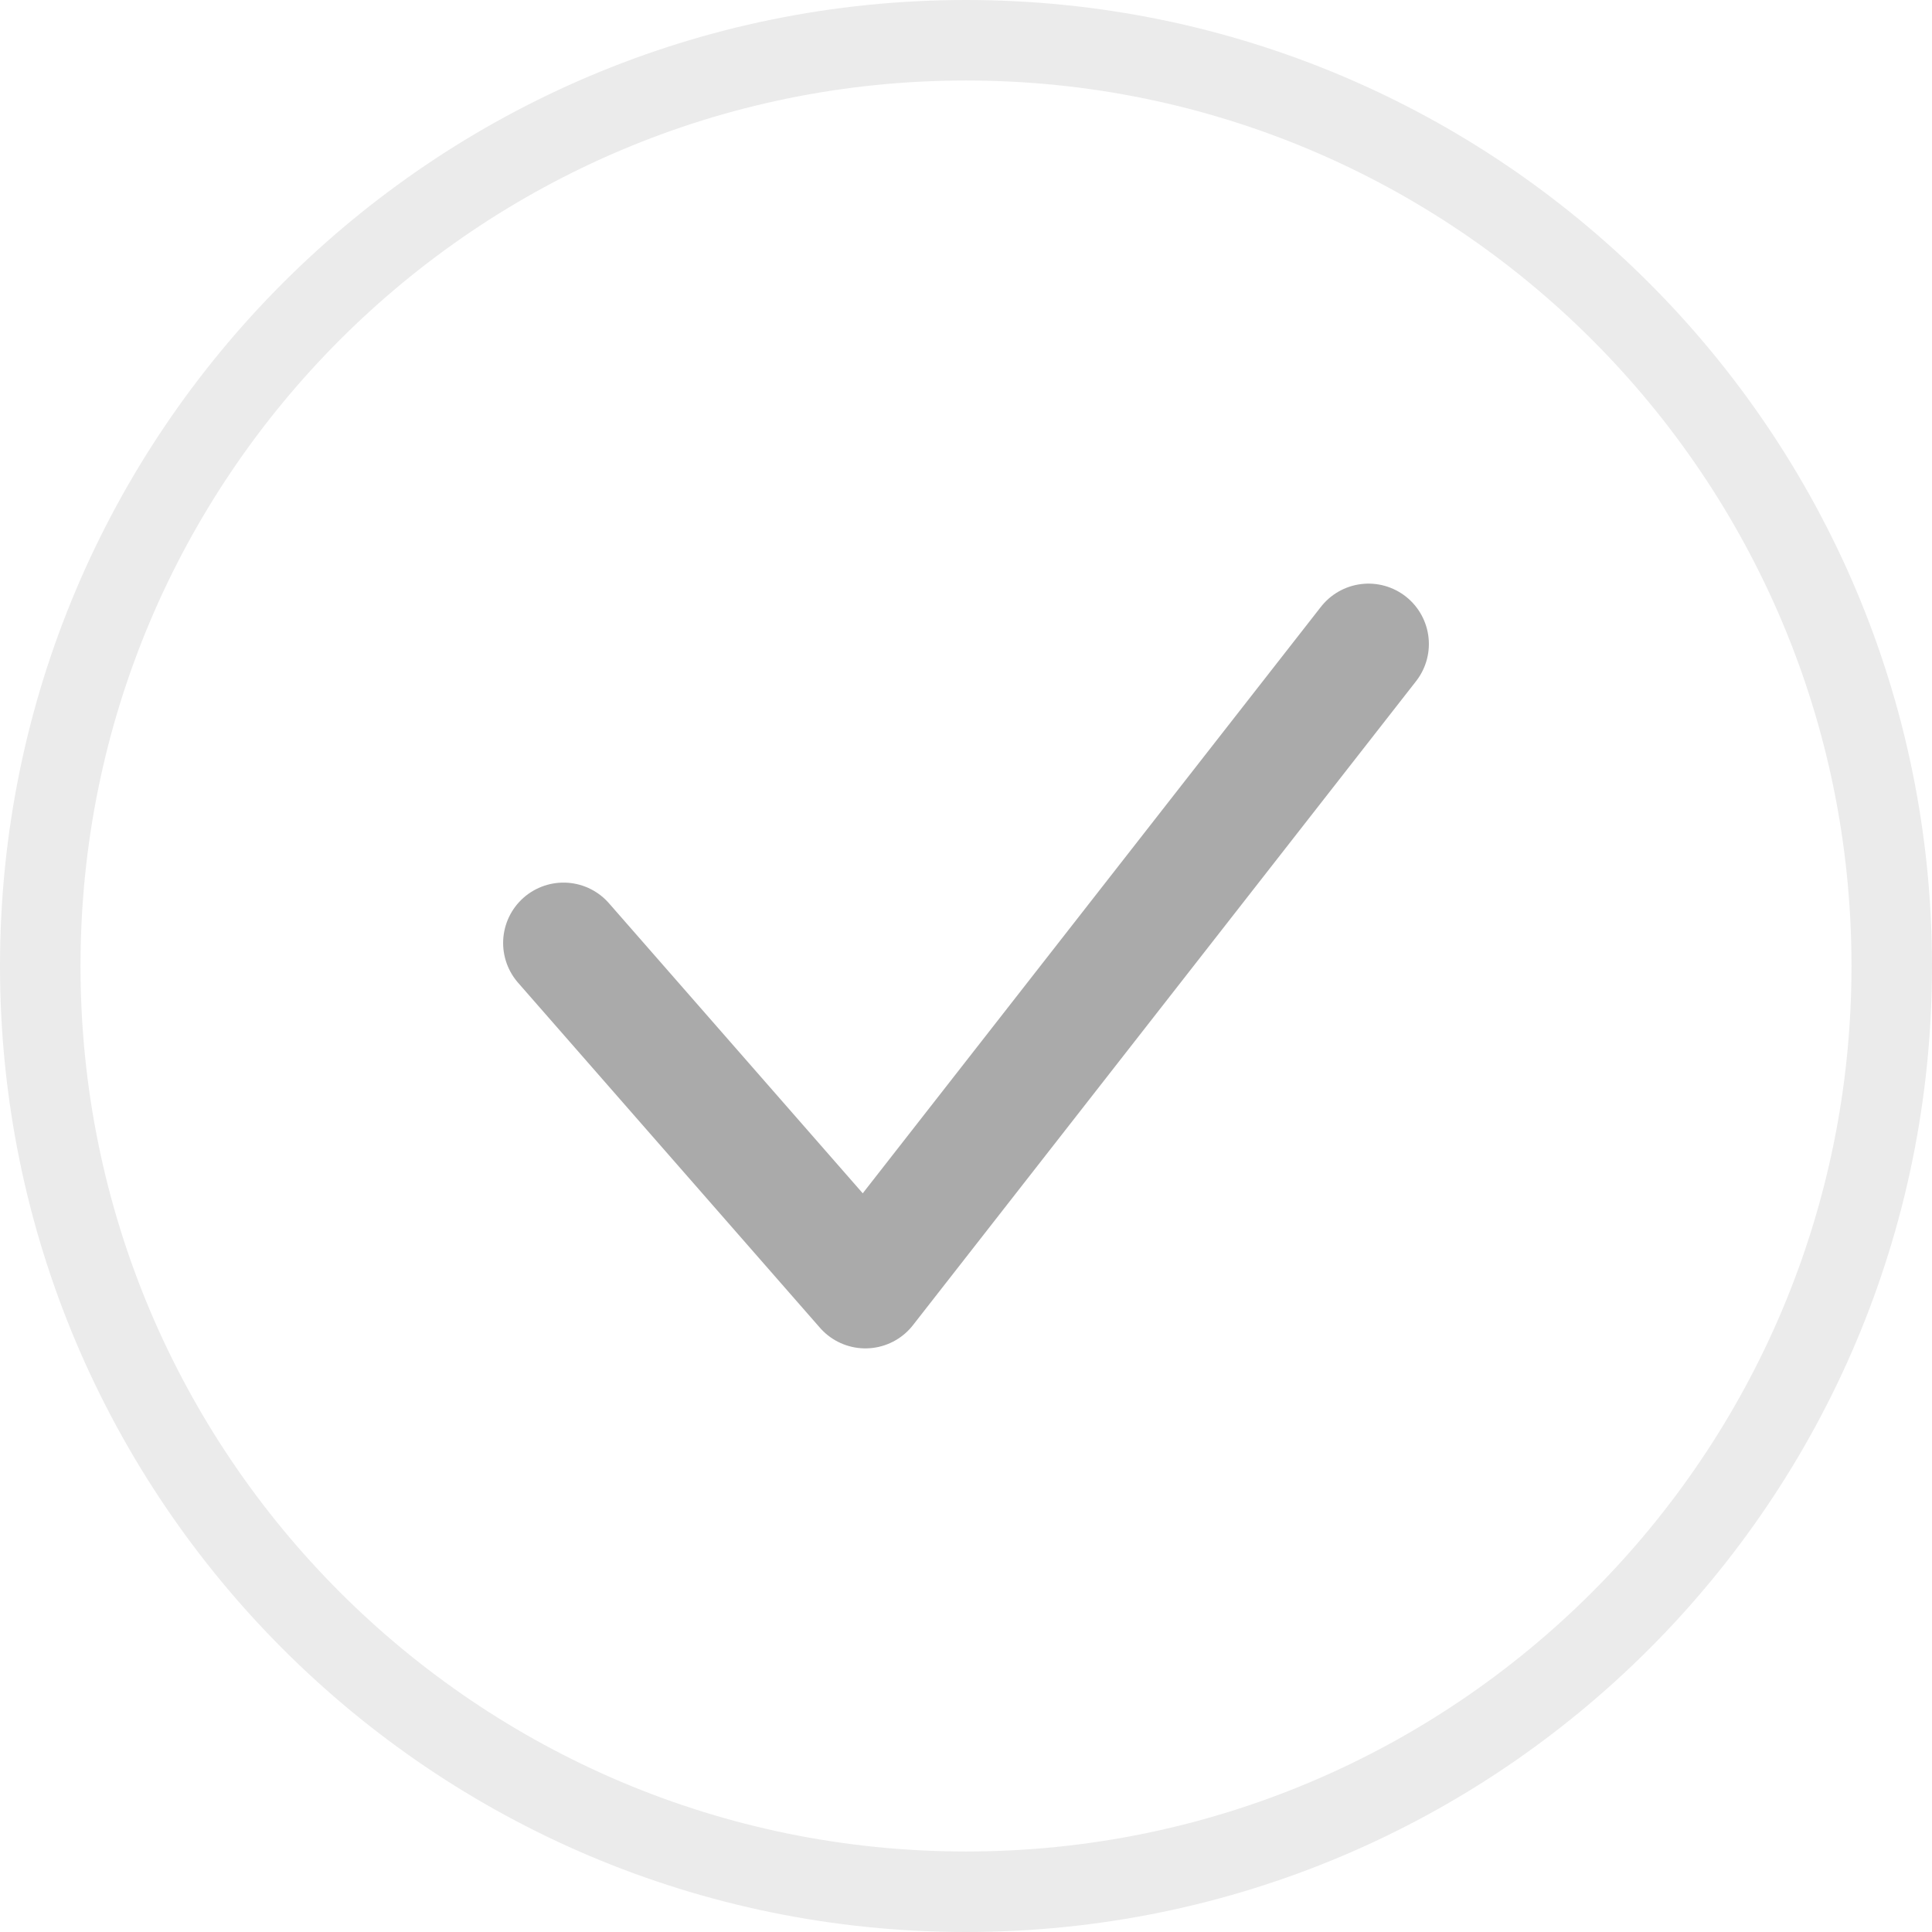
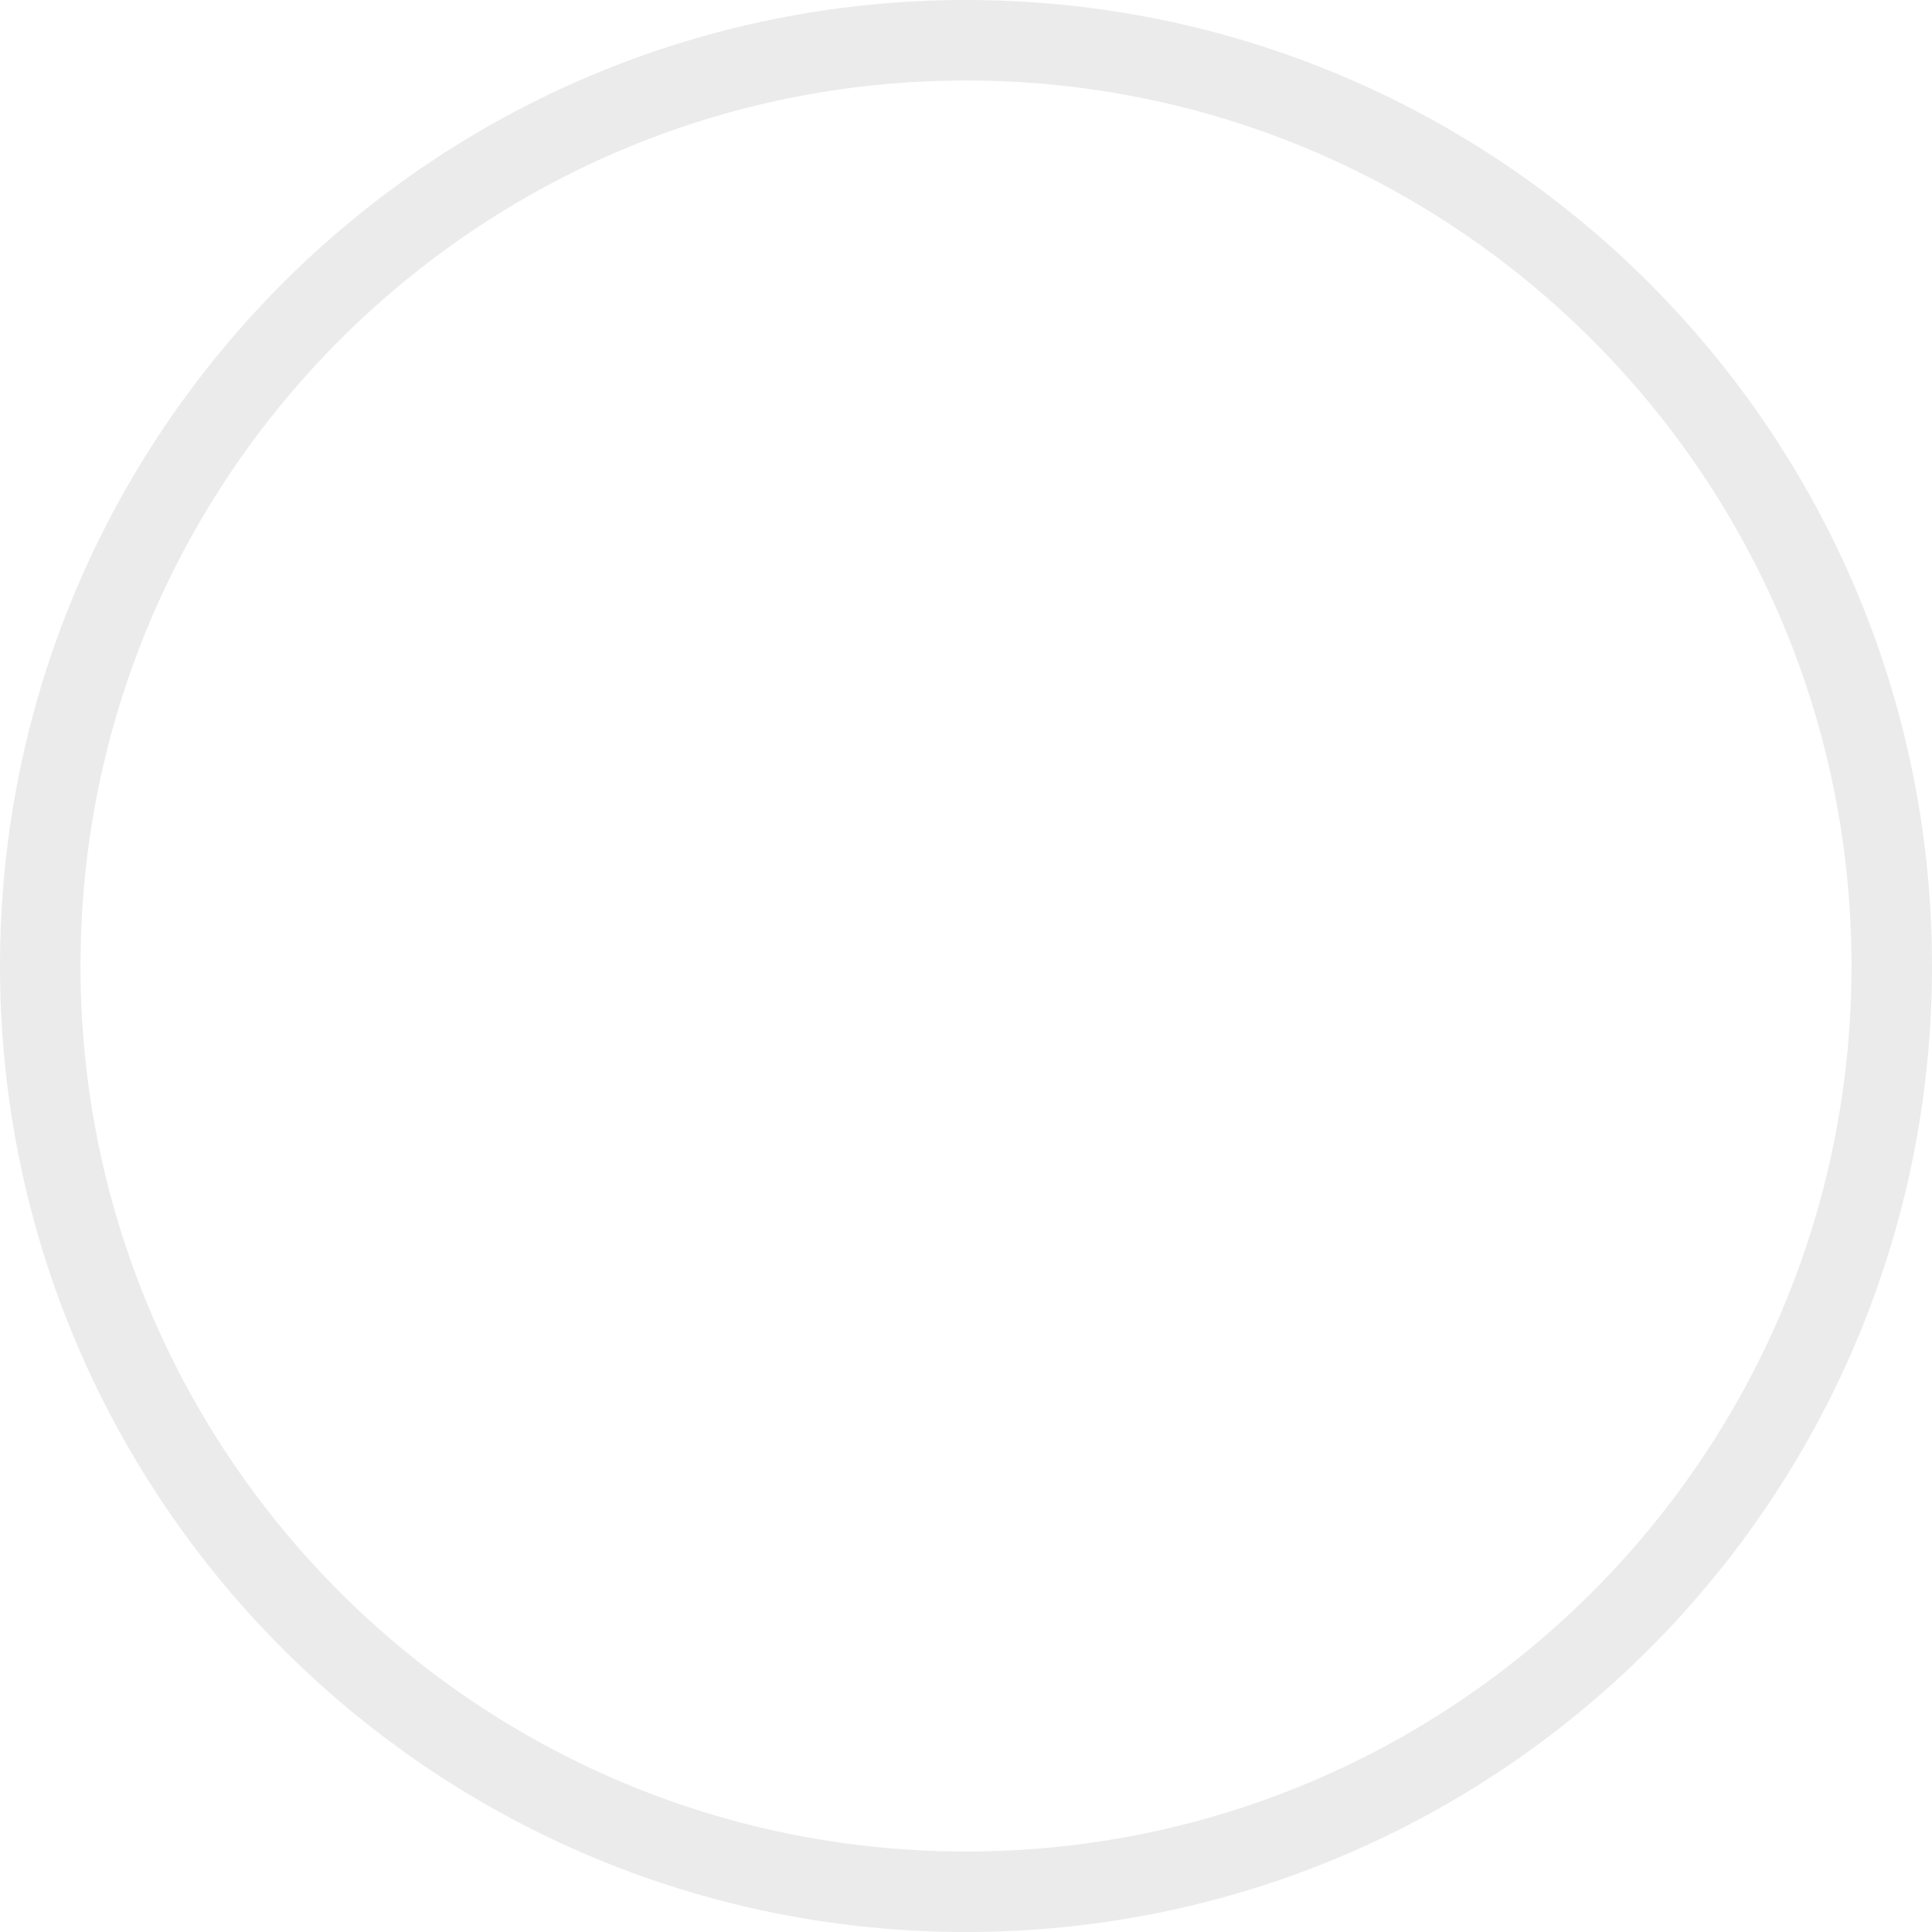
<svg xmlns="http://www.w3.org/2000/svg" width="24" height="24" viewBox="0 0 24 24" fill="none">
  <circle cx="12" cy="12" r="11.5" stroke="#EBEBEB" />
-   <path d="M7 11.714L10.75 16L17 8" stroke="#AAAAAA" stroke-width="1.5" stroke-linecap="round" stroke-linejoin="round" />
+   <path d="M7 11.714L10.75 16L17 8" stroke="current" stroke-width="1.5" stroke-linecap="round" stroke-linejoin="round" />
</svg>
